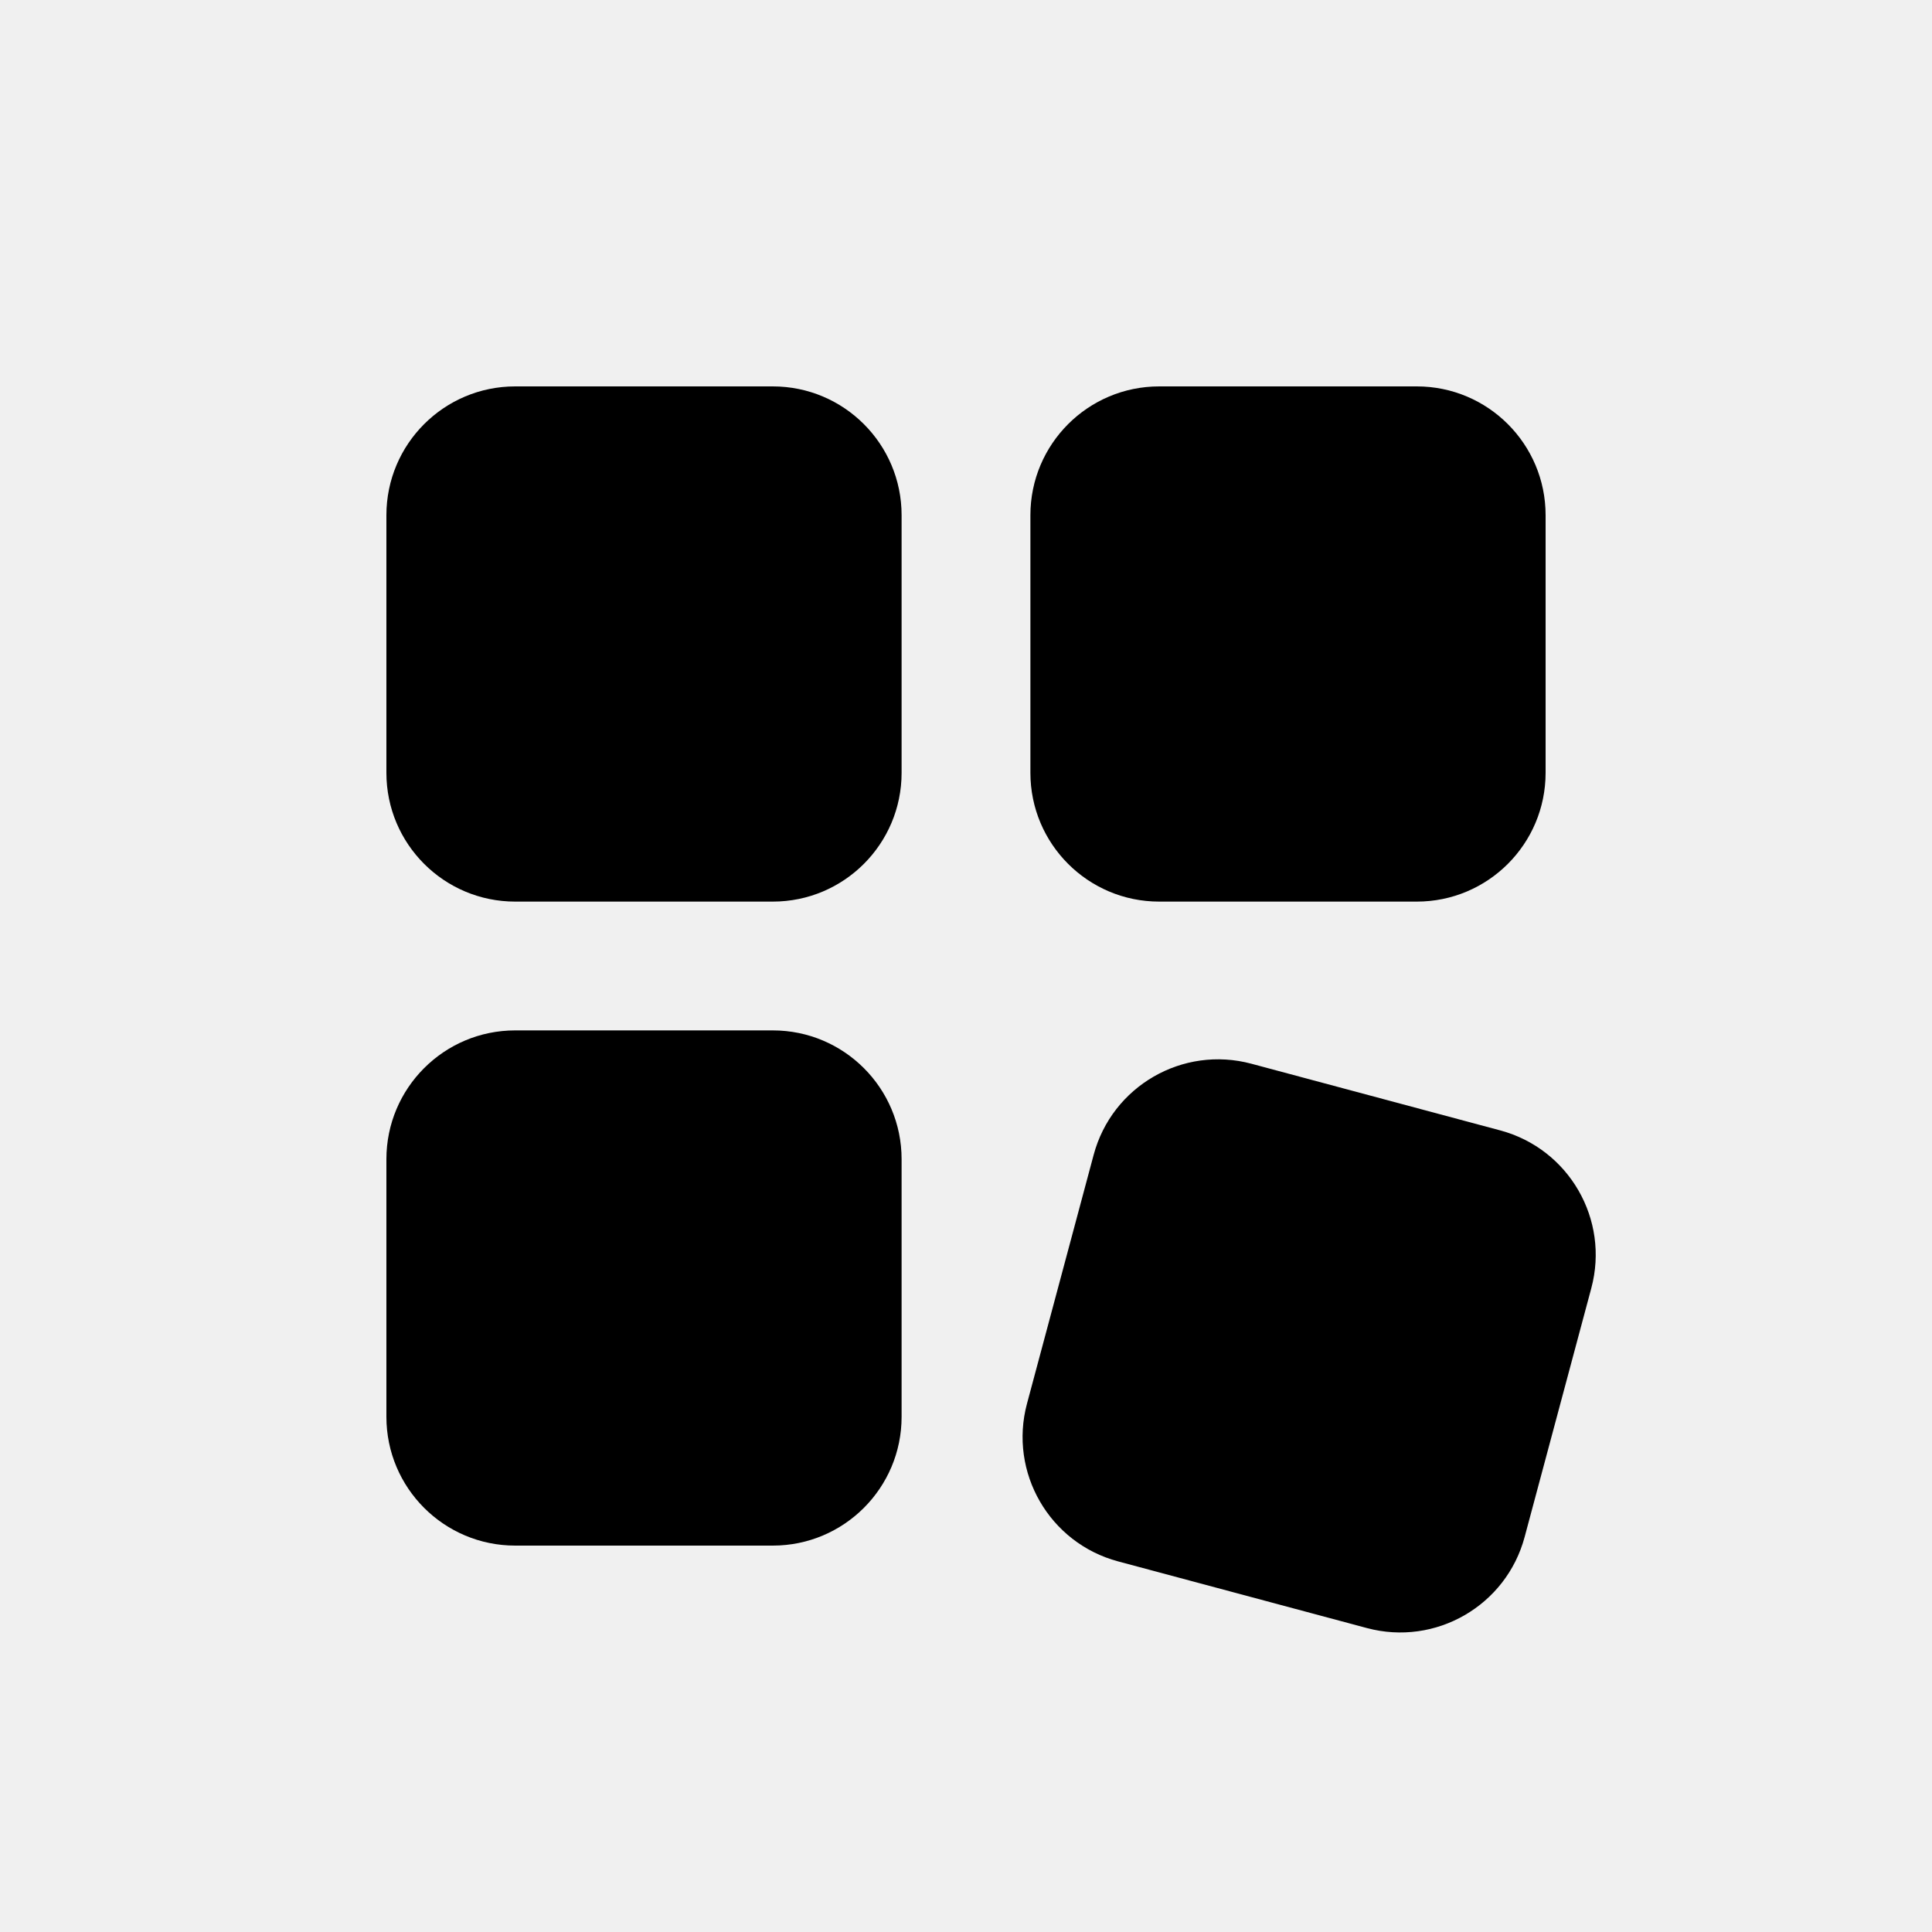
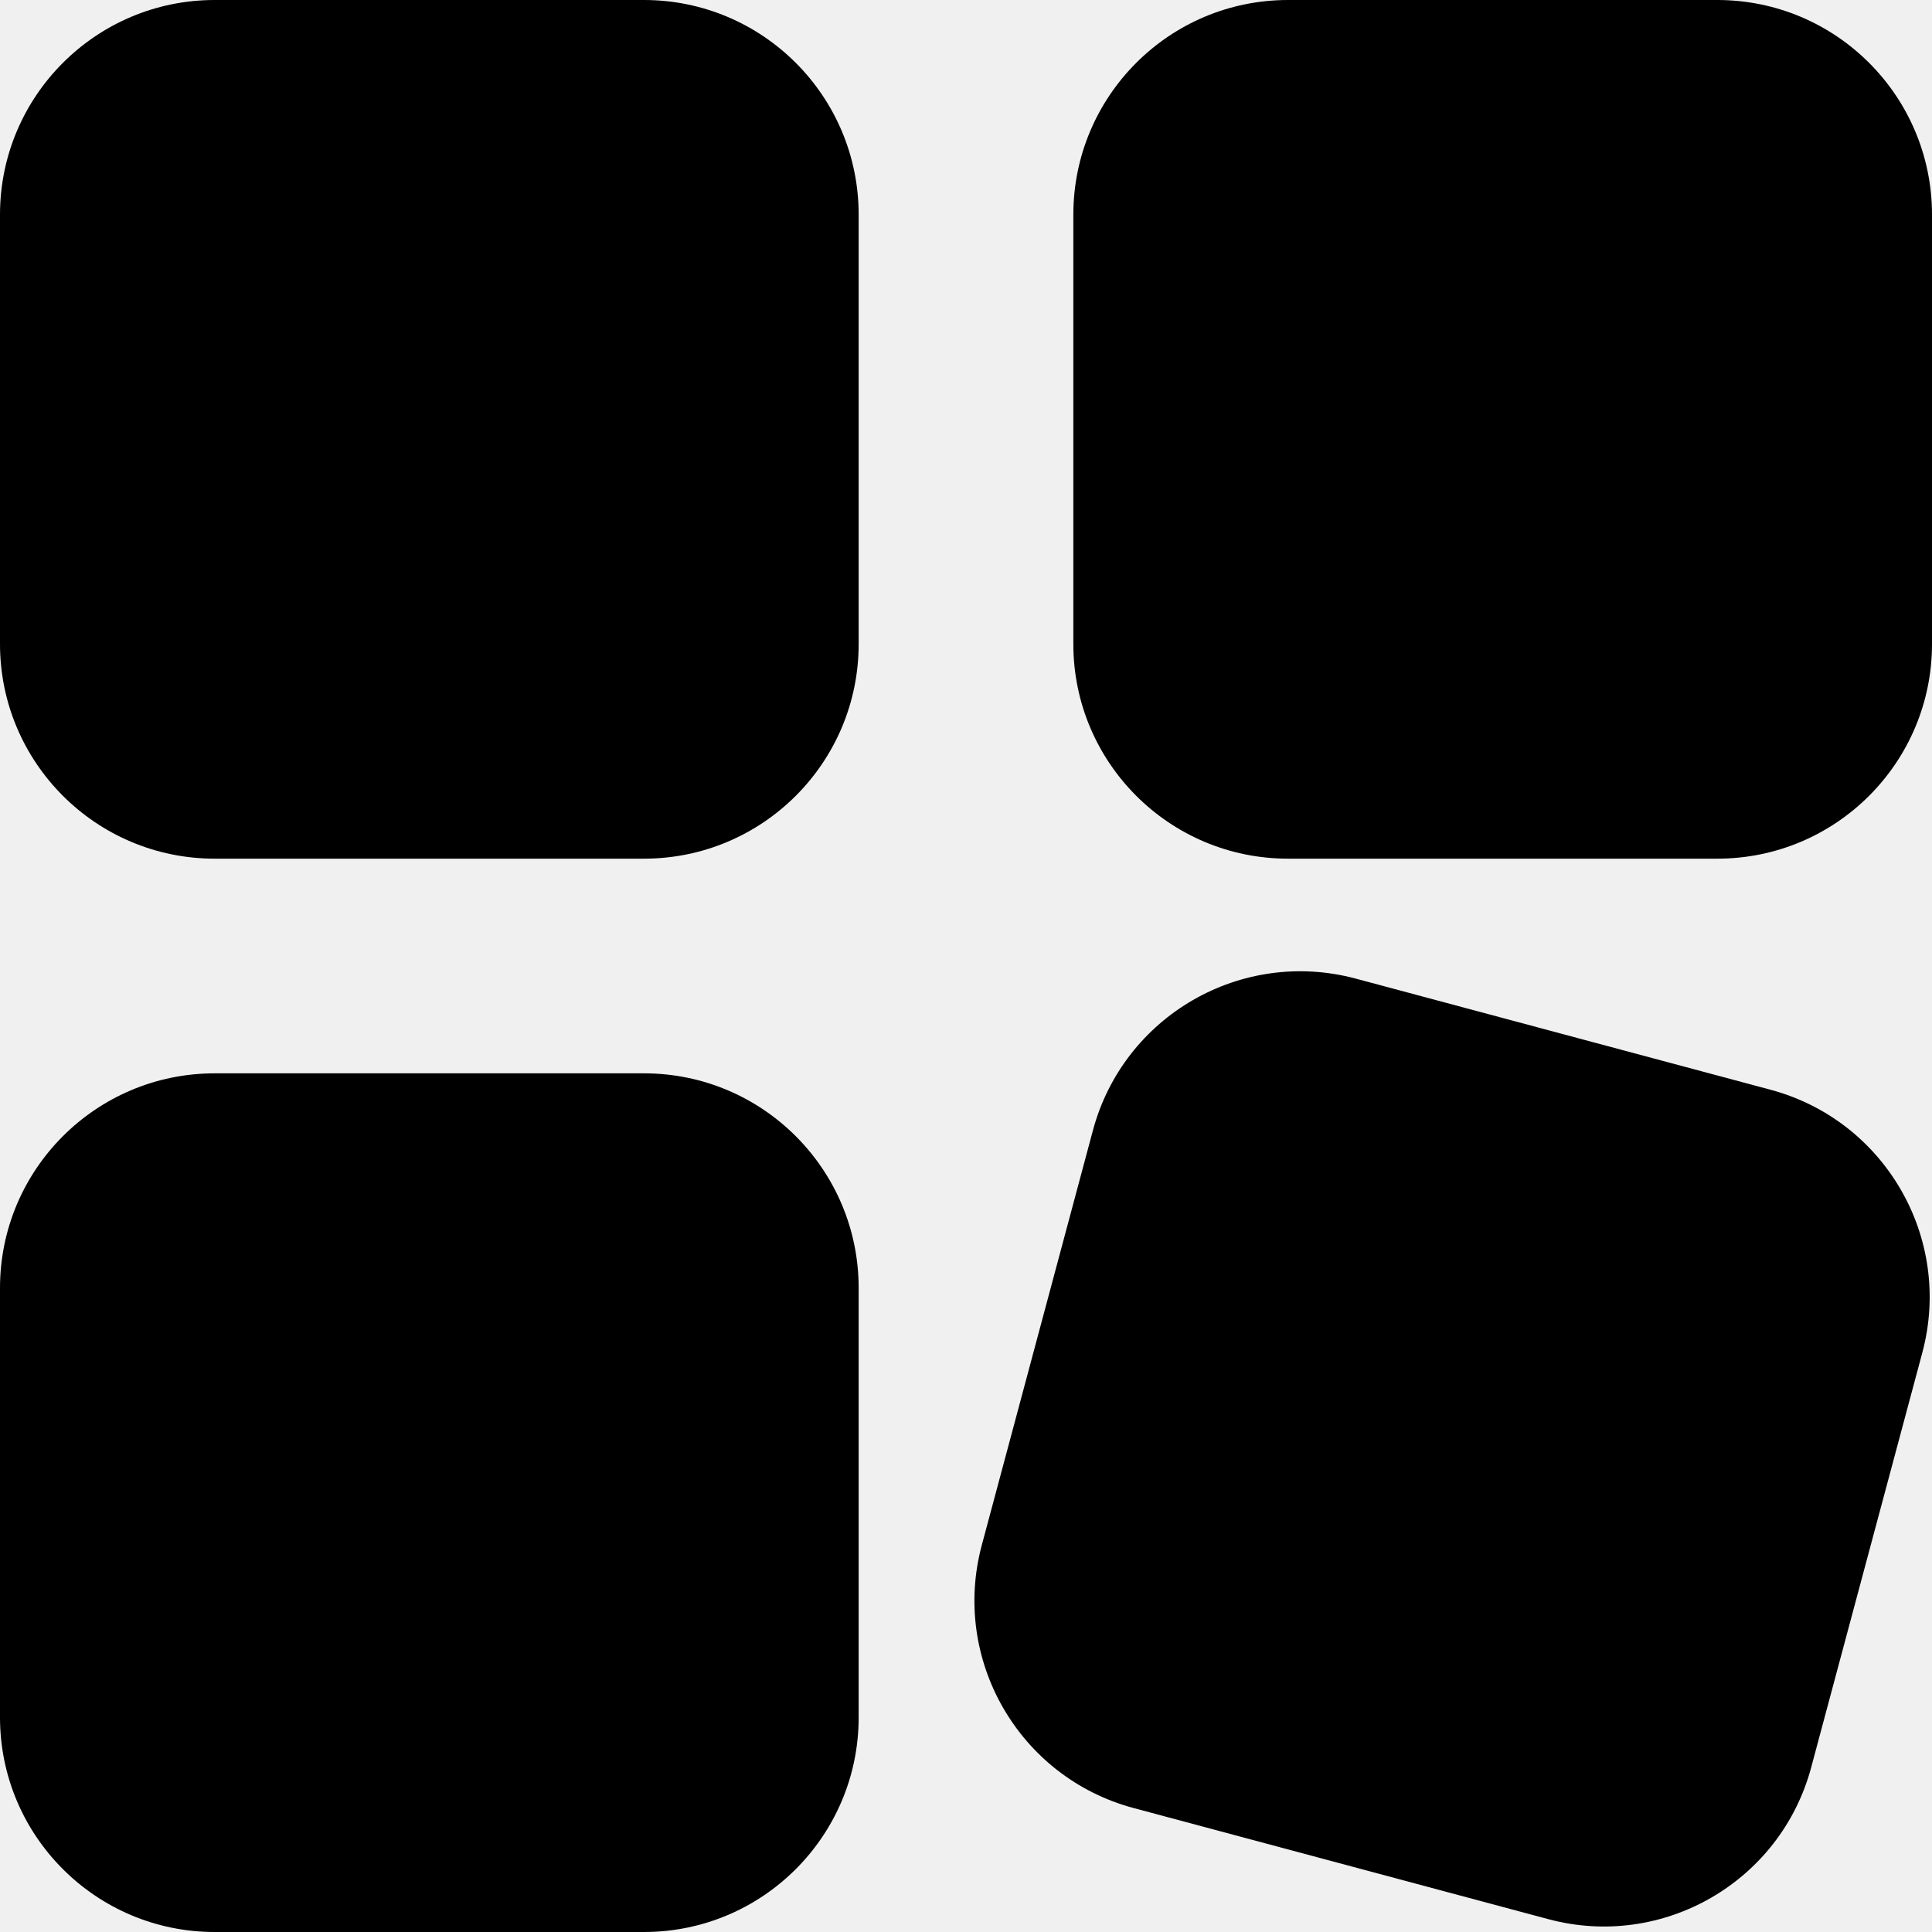
- <svg xmlns="http://www.w3.org/2000/svg" width="30" height="30" viewBox="0 0 30 30" fill="none">
-   <rect x="6" y="6" width="8" height="8" rx="2" fill="black" />
-   <rect x="6" y="16" width="8" height="8" rx="2" fill="black" />
-   <rect x="16" y="6" width="8" height="8" rx="2" fill="black" />
-   <rect x="17.5" y="16" width="8" height="8" rx="2" transform="rotate(15 17.5 16)" fill="black" />
+ <svg xmlns="http://www.w3.org/2000/svg" width="18" height="18" viewBox="0 0 18 18" fill="none">
+   <g clip-path="url(#clip0_488_18)">
+     <rect width="8" height="8" rx="2" fill="black" />
+     <rect y="10" width="8" height="8" rx="2" fill="black" />
+     <rect x="10" width="8" height="8" rx="2" fill="black" />
+     <rect x="10.7" y="8.6" width="8" height="8" rx="2" transform="rotate(15 10.7 8.6)" fill="black" />
+   </g>
+   <defs>
+     <clipPath id="clip0_488_18">
+       <rect width="18" height="18" fill="white" />
+     </clipPath>
+   </defs>
</svg>
